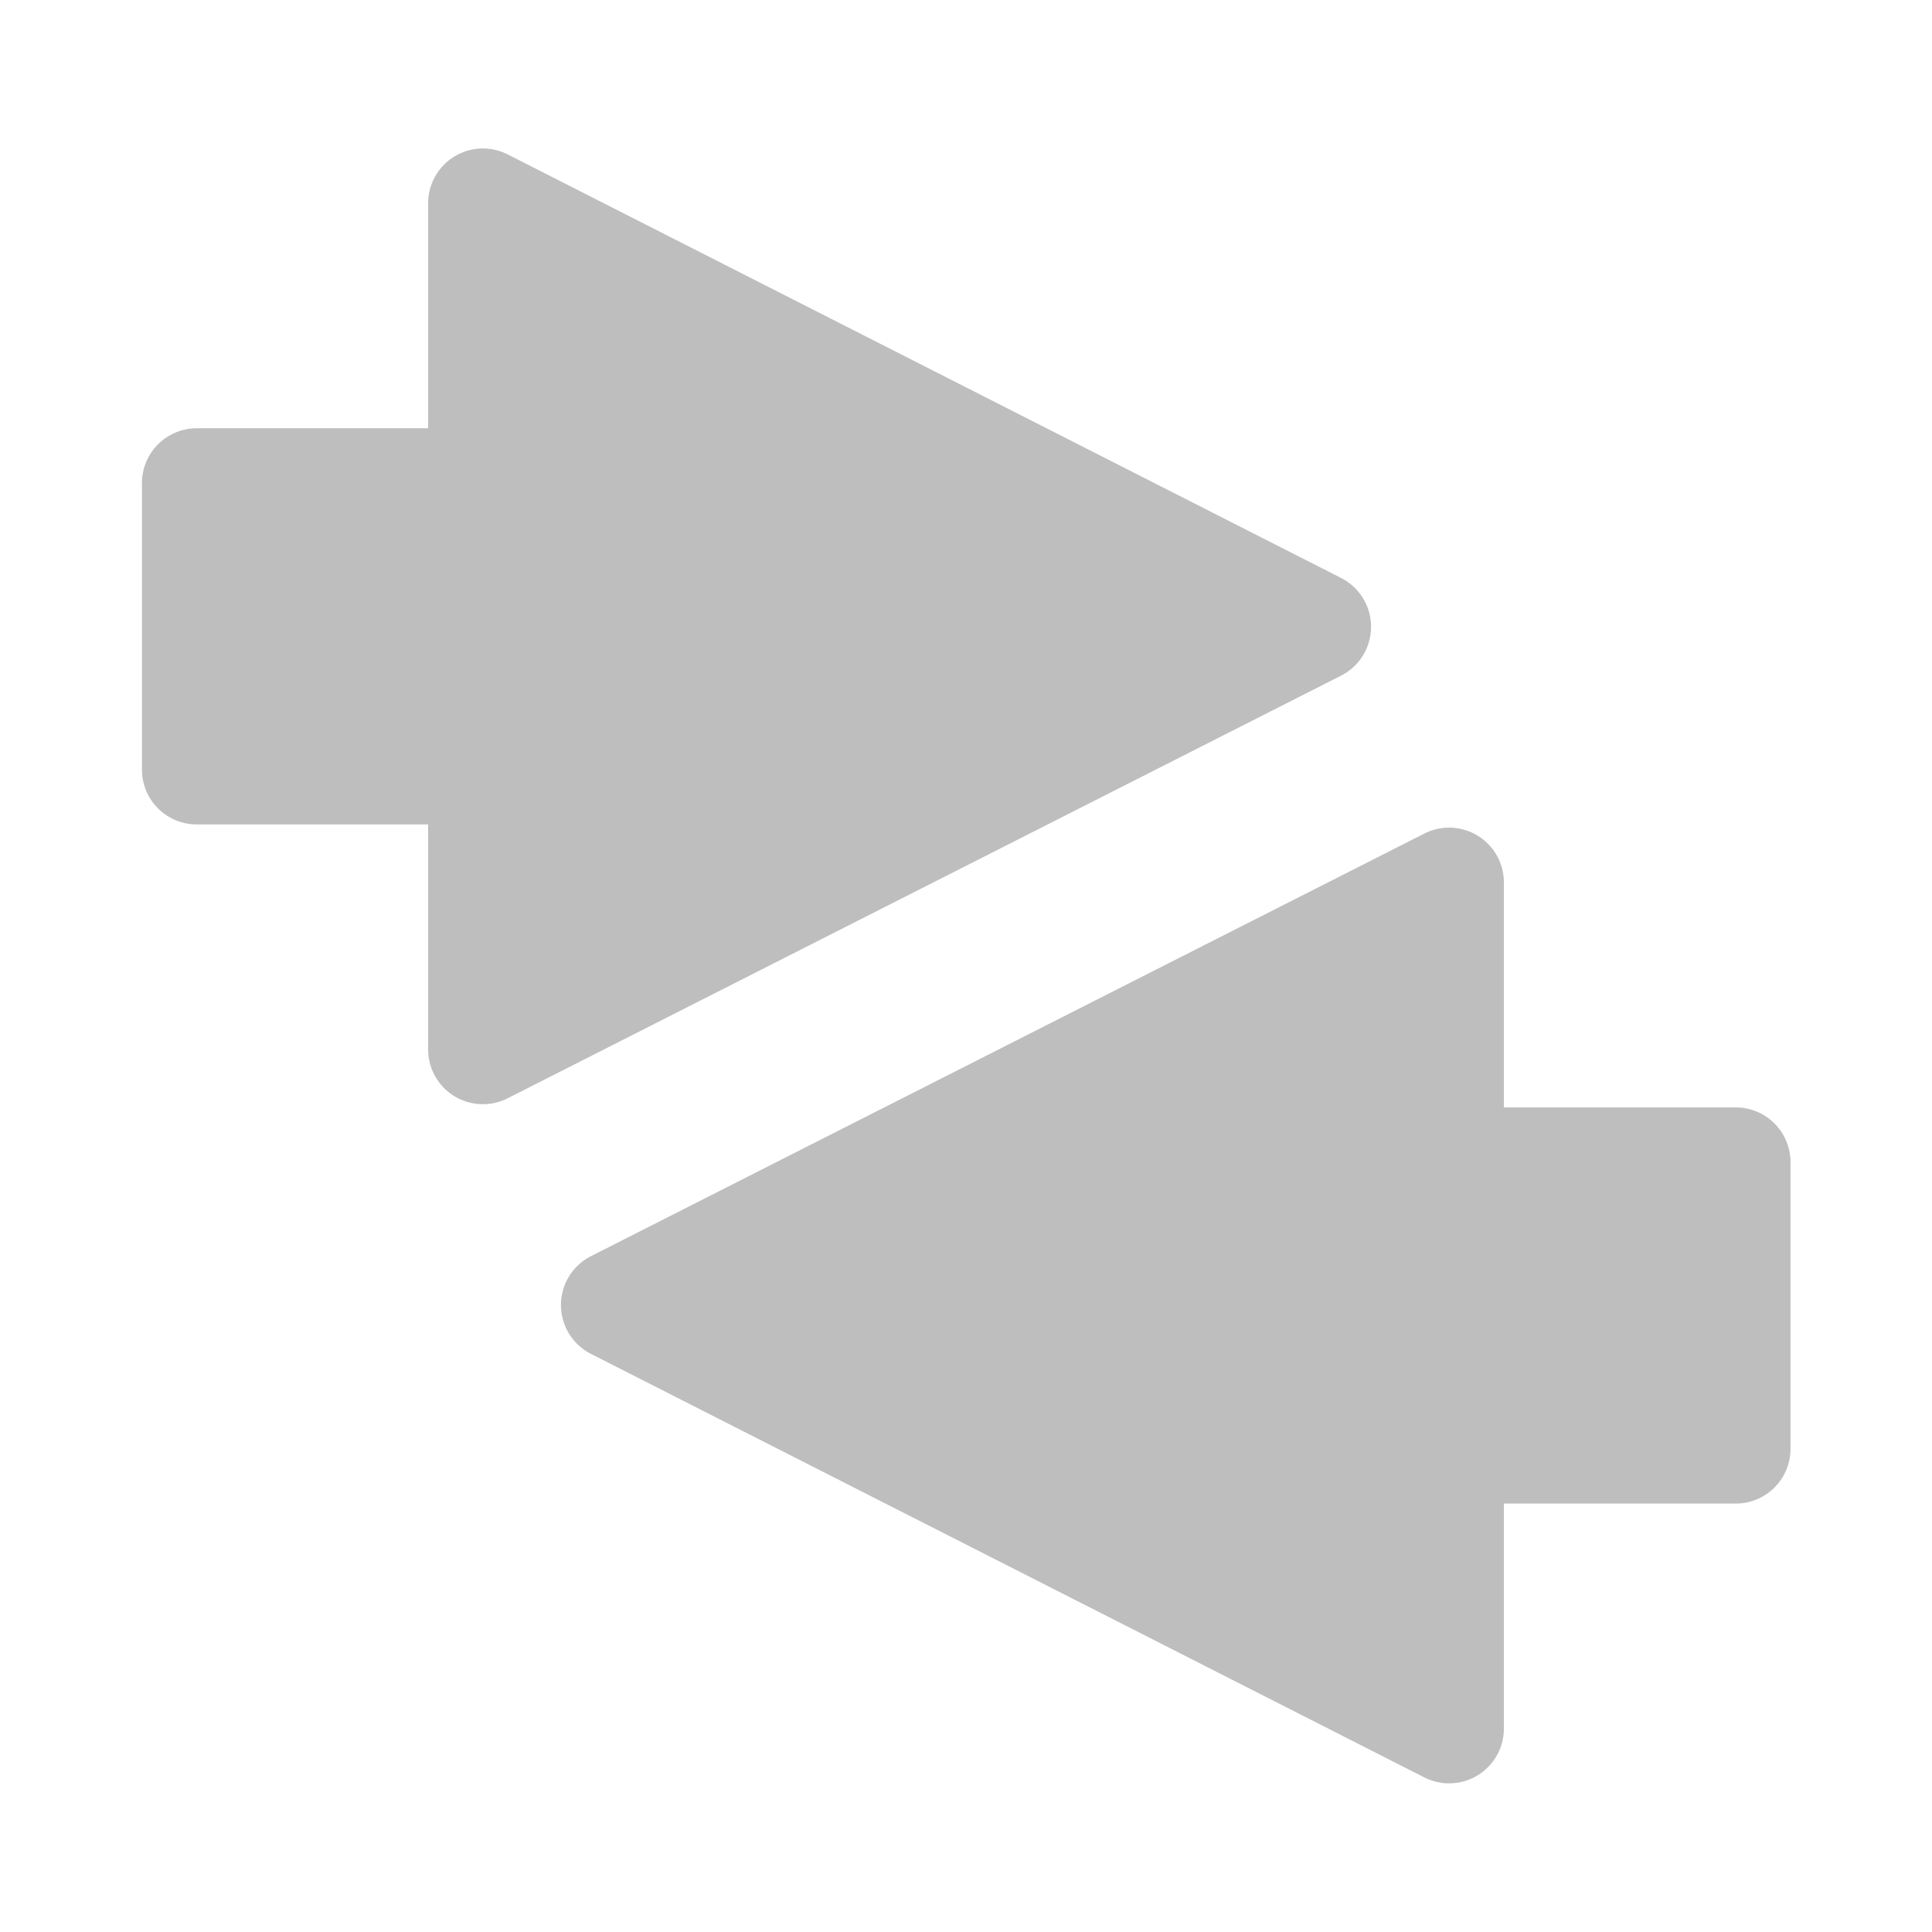
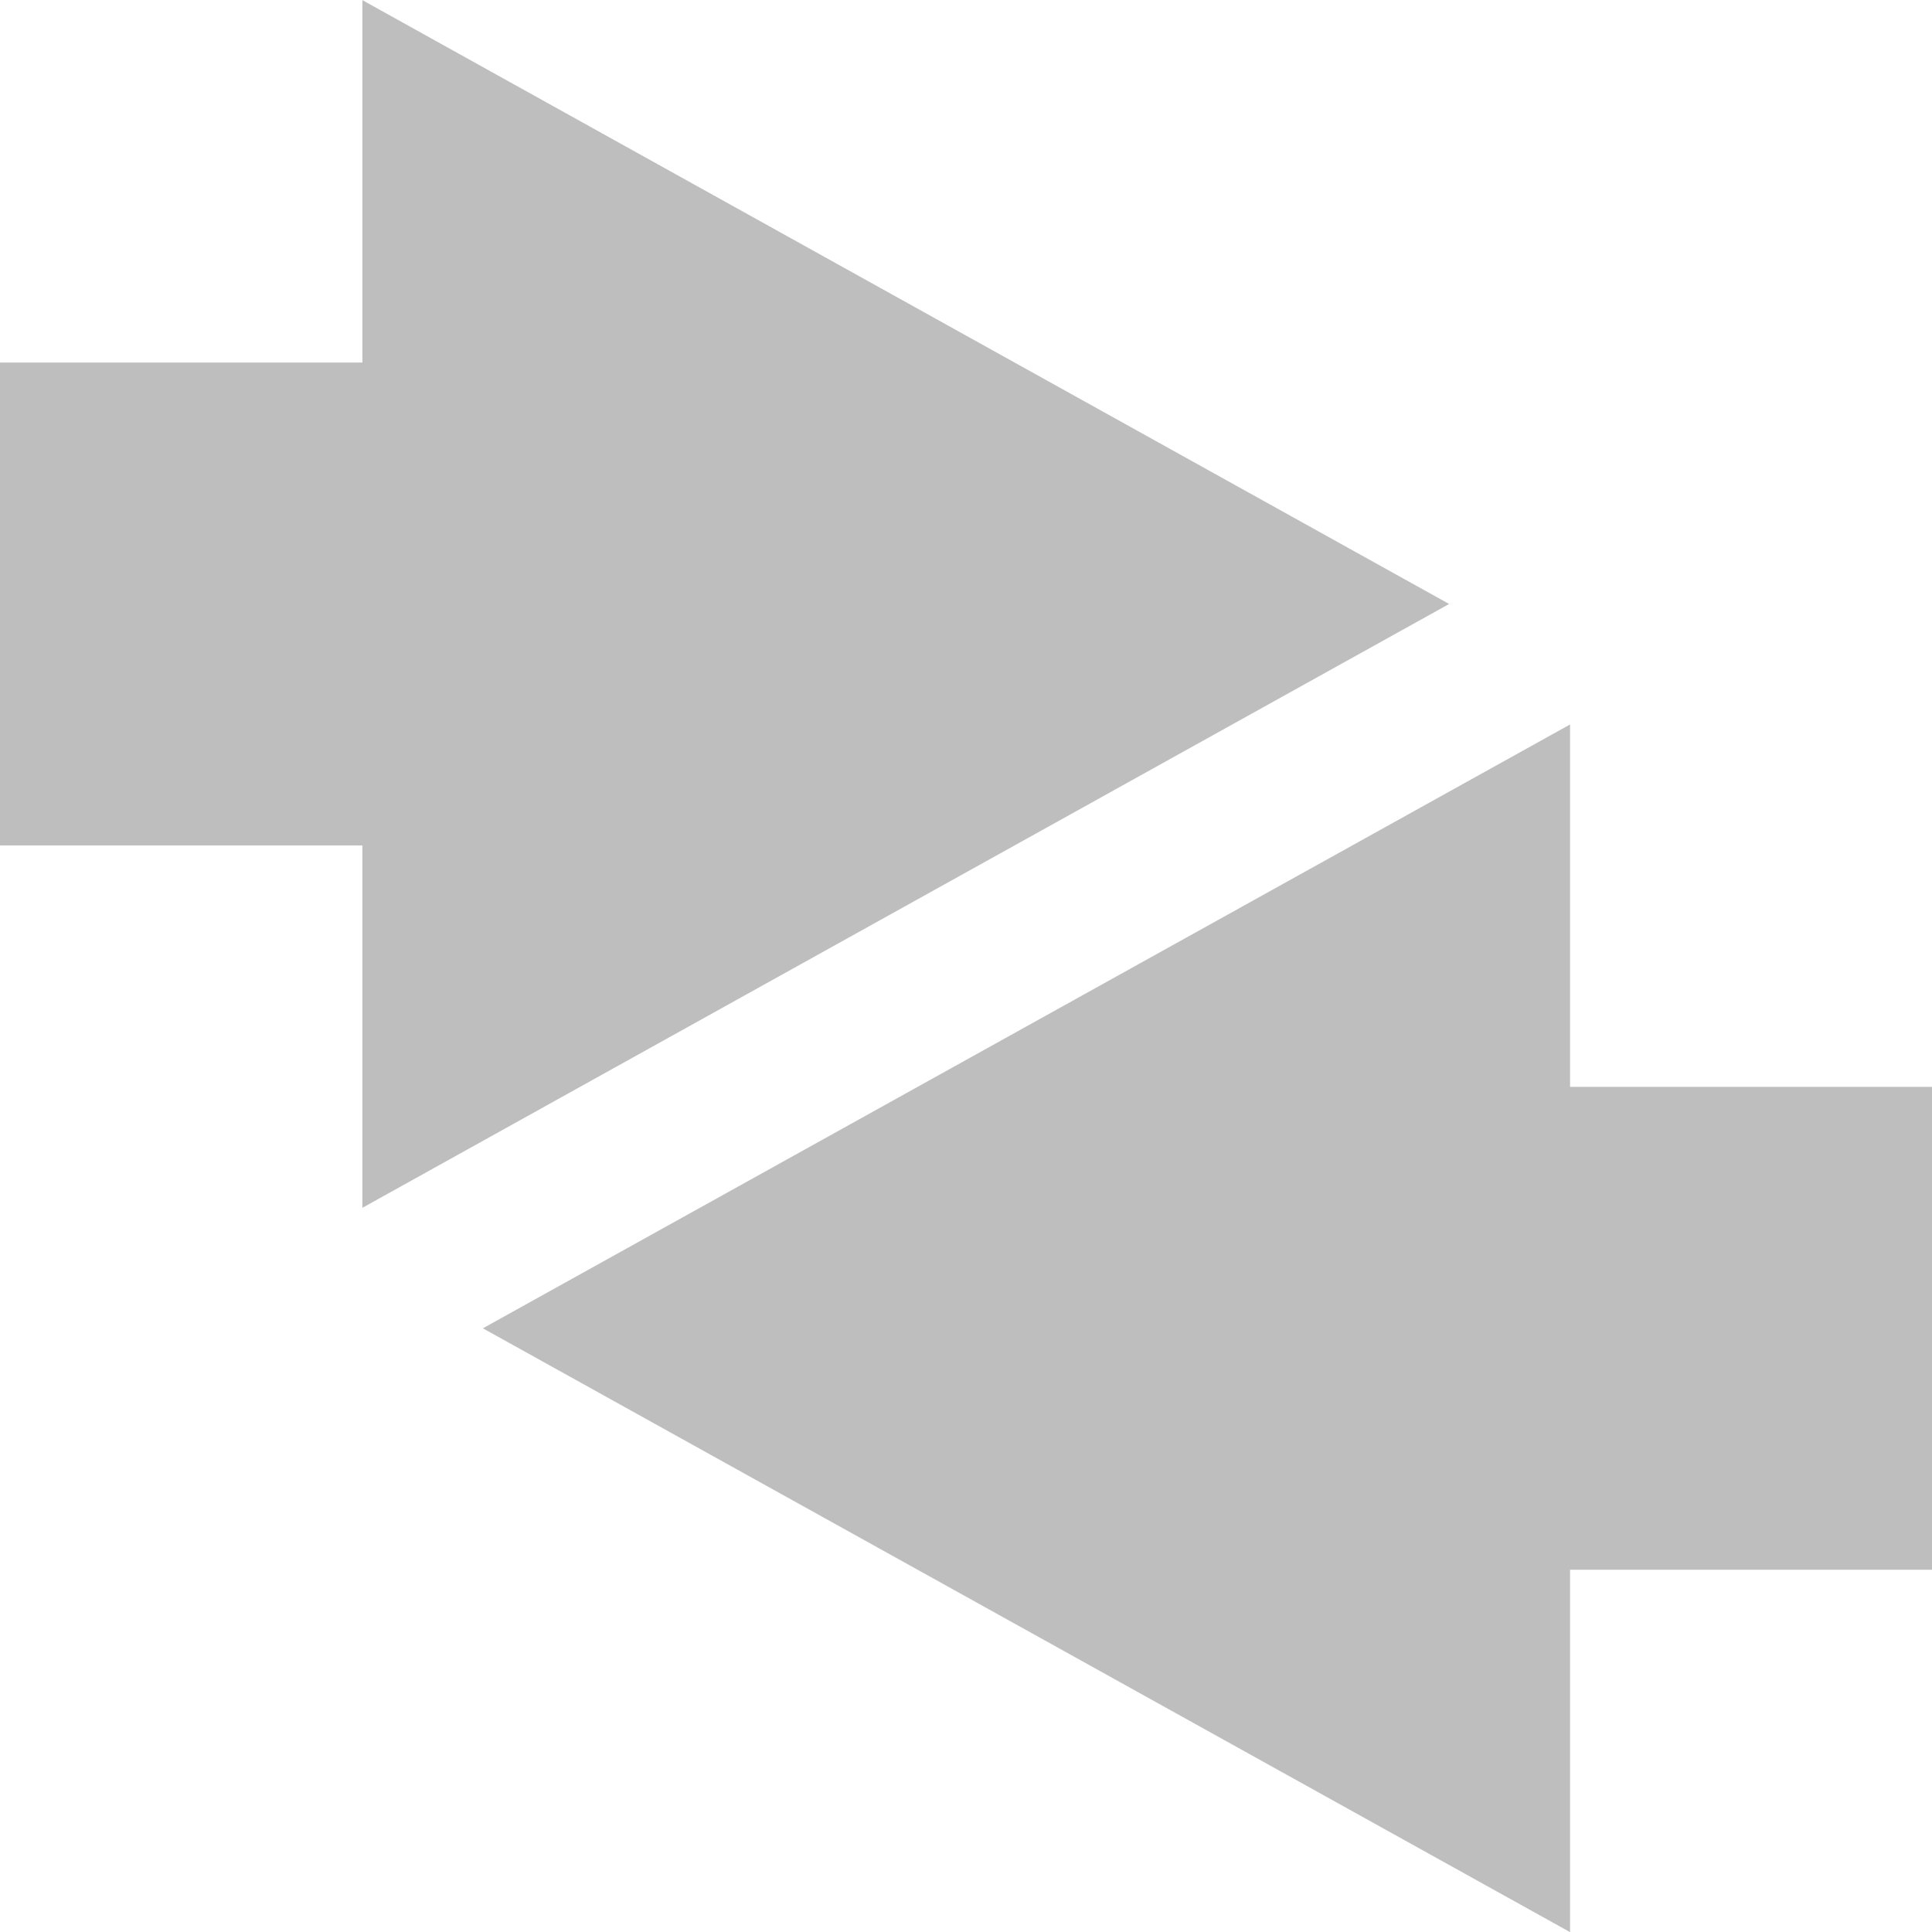
<svg xmlns="http://www.w3.org/2000/svg" width="16" height="16" viewBox="0 0 4.233 4.233" version="1.1" id="svg924">
-   <defs id="defs918" />
+   <defs id="defs918">
+     <marker style="overflow:visible" id="DotL" refX="0.0" refY="0.0" orient="auto">
+       <path transform="scale(0.8) translate(7.4, 1)" style="fill-rule:evenodd;stroke:#000000;stroke-width:1pt;stroke-opacity:1;fill:#000000;fill-opacity:1" d="M -2.5,-1.0 C -2.5,1.76 -4.74,4.0 -7.5,4.0 C -10.26,4.0 -12.5,1.76 -12.5,-1.0 C -12.5,-3.76 -10.26,-6.0 -7.5,-6.0 C -4.74,-6.0 -2.5,-3.76 -2.5,-1.0 z " id="path1409" />
+     </marker>
+   </defs>
  <g id="layer1" transform="translate(0,-292.7667)">
-     <path style="fill:#bebebe;fill-opacity:1;stroke:#bebebe;stroke-width:0.24;stroke-linecap:round;stroke-linejoin:round;stroke-miterlimit:4;stroke-dasharray:none;stroke-opacity:1;paint-order:markers stroke fill" d="M 1.058,293.212 V 293.825 H 0.431 v 0.628 H 1.058 v 0.613 l 1.826,-0.926 z" id="path838-7-5-7" />
-     <path style="fill:#bebebe;fill-opacity:1;stroke:#bebebe;stroke-width:0.24;stroke-linecap:round;stroke-linejoin:round;stroke-miterlimit:4;stroke-dasharray:none;stroke-opacity:1;paint-order:markers stroke fill" d="m 3.175,296.554 v -0.613 h 0.628 v -0.628 h -0.628 v -0.613 l -1.826,0.926 z" id="path838-7-5-7-3" />
+     <path id="path838-7-5-7" style="mix-blend-mode:normal;fill:#bebebe;fill-opacity:1;stroke:#bebebe;stroke-width:0;stroke-linecap:square;stroke-linejoin:round;stroke-miterlimit:4;stroke-dasharray:none;stroke-opacity:1;paint-order:normal" d="m 0.794,292.767 0,0.794 H 0 l -1.4375001e-8,1.058 H 0.794 l 0,0.794 2.381,-1.323 z" />
+     <path id="path838-7-5-7-3" style="fill:#bebebe;fill-opacity:1;stroke:#bebebe;stroke-width:0;stroke-linecap:round;stroke-linejoin:round;stroke-miterlimit:4;stroke-dasharray:none;stroke-opacity:1;paint-order:markers stroke fill" d="M 3.44,294.354 1.058,295.677 3.44,297 v -0.794 h 0.794 v -1.058 H 3.44 Z" />
  </g>
</svg>
